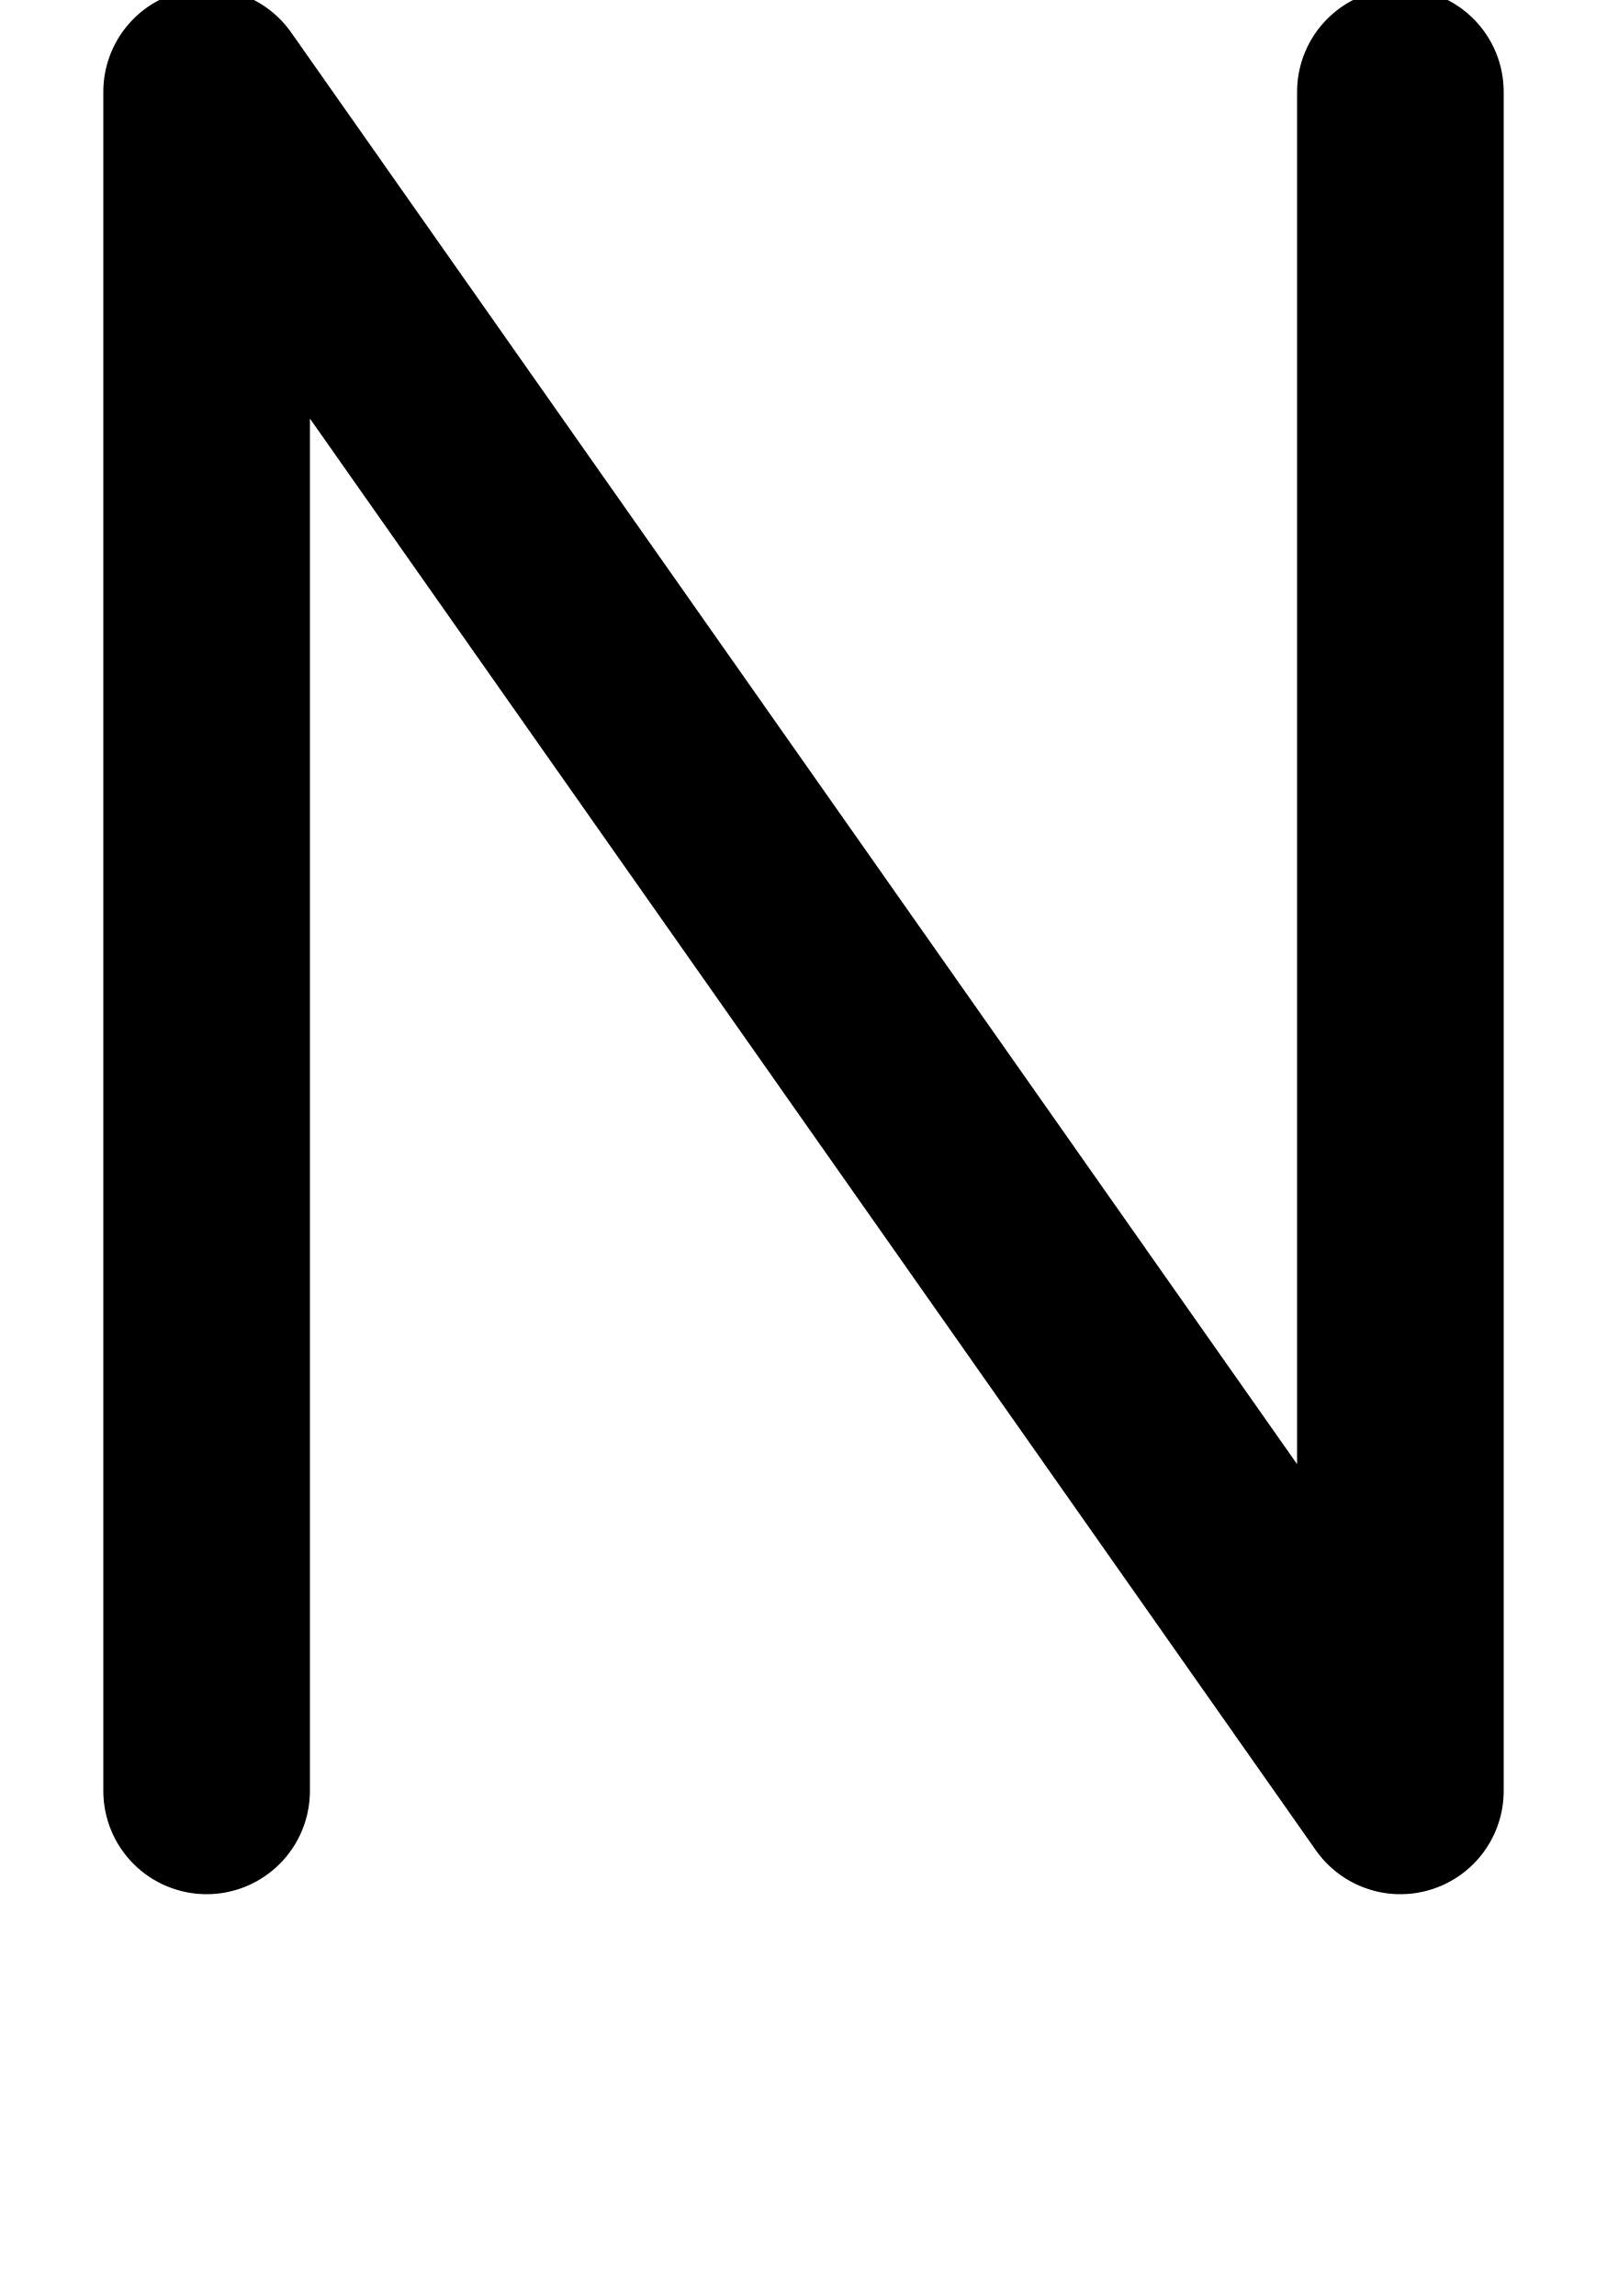
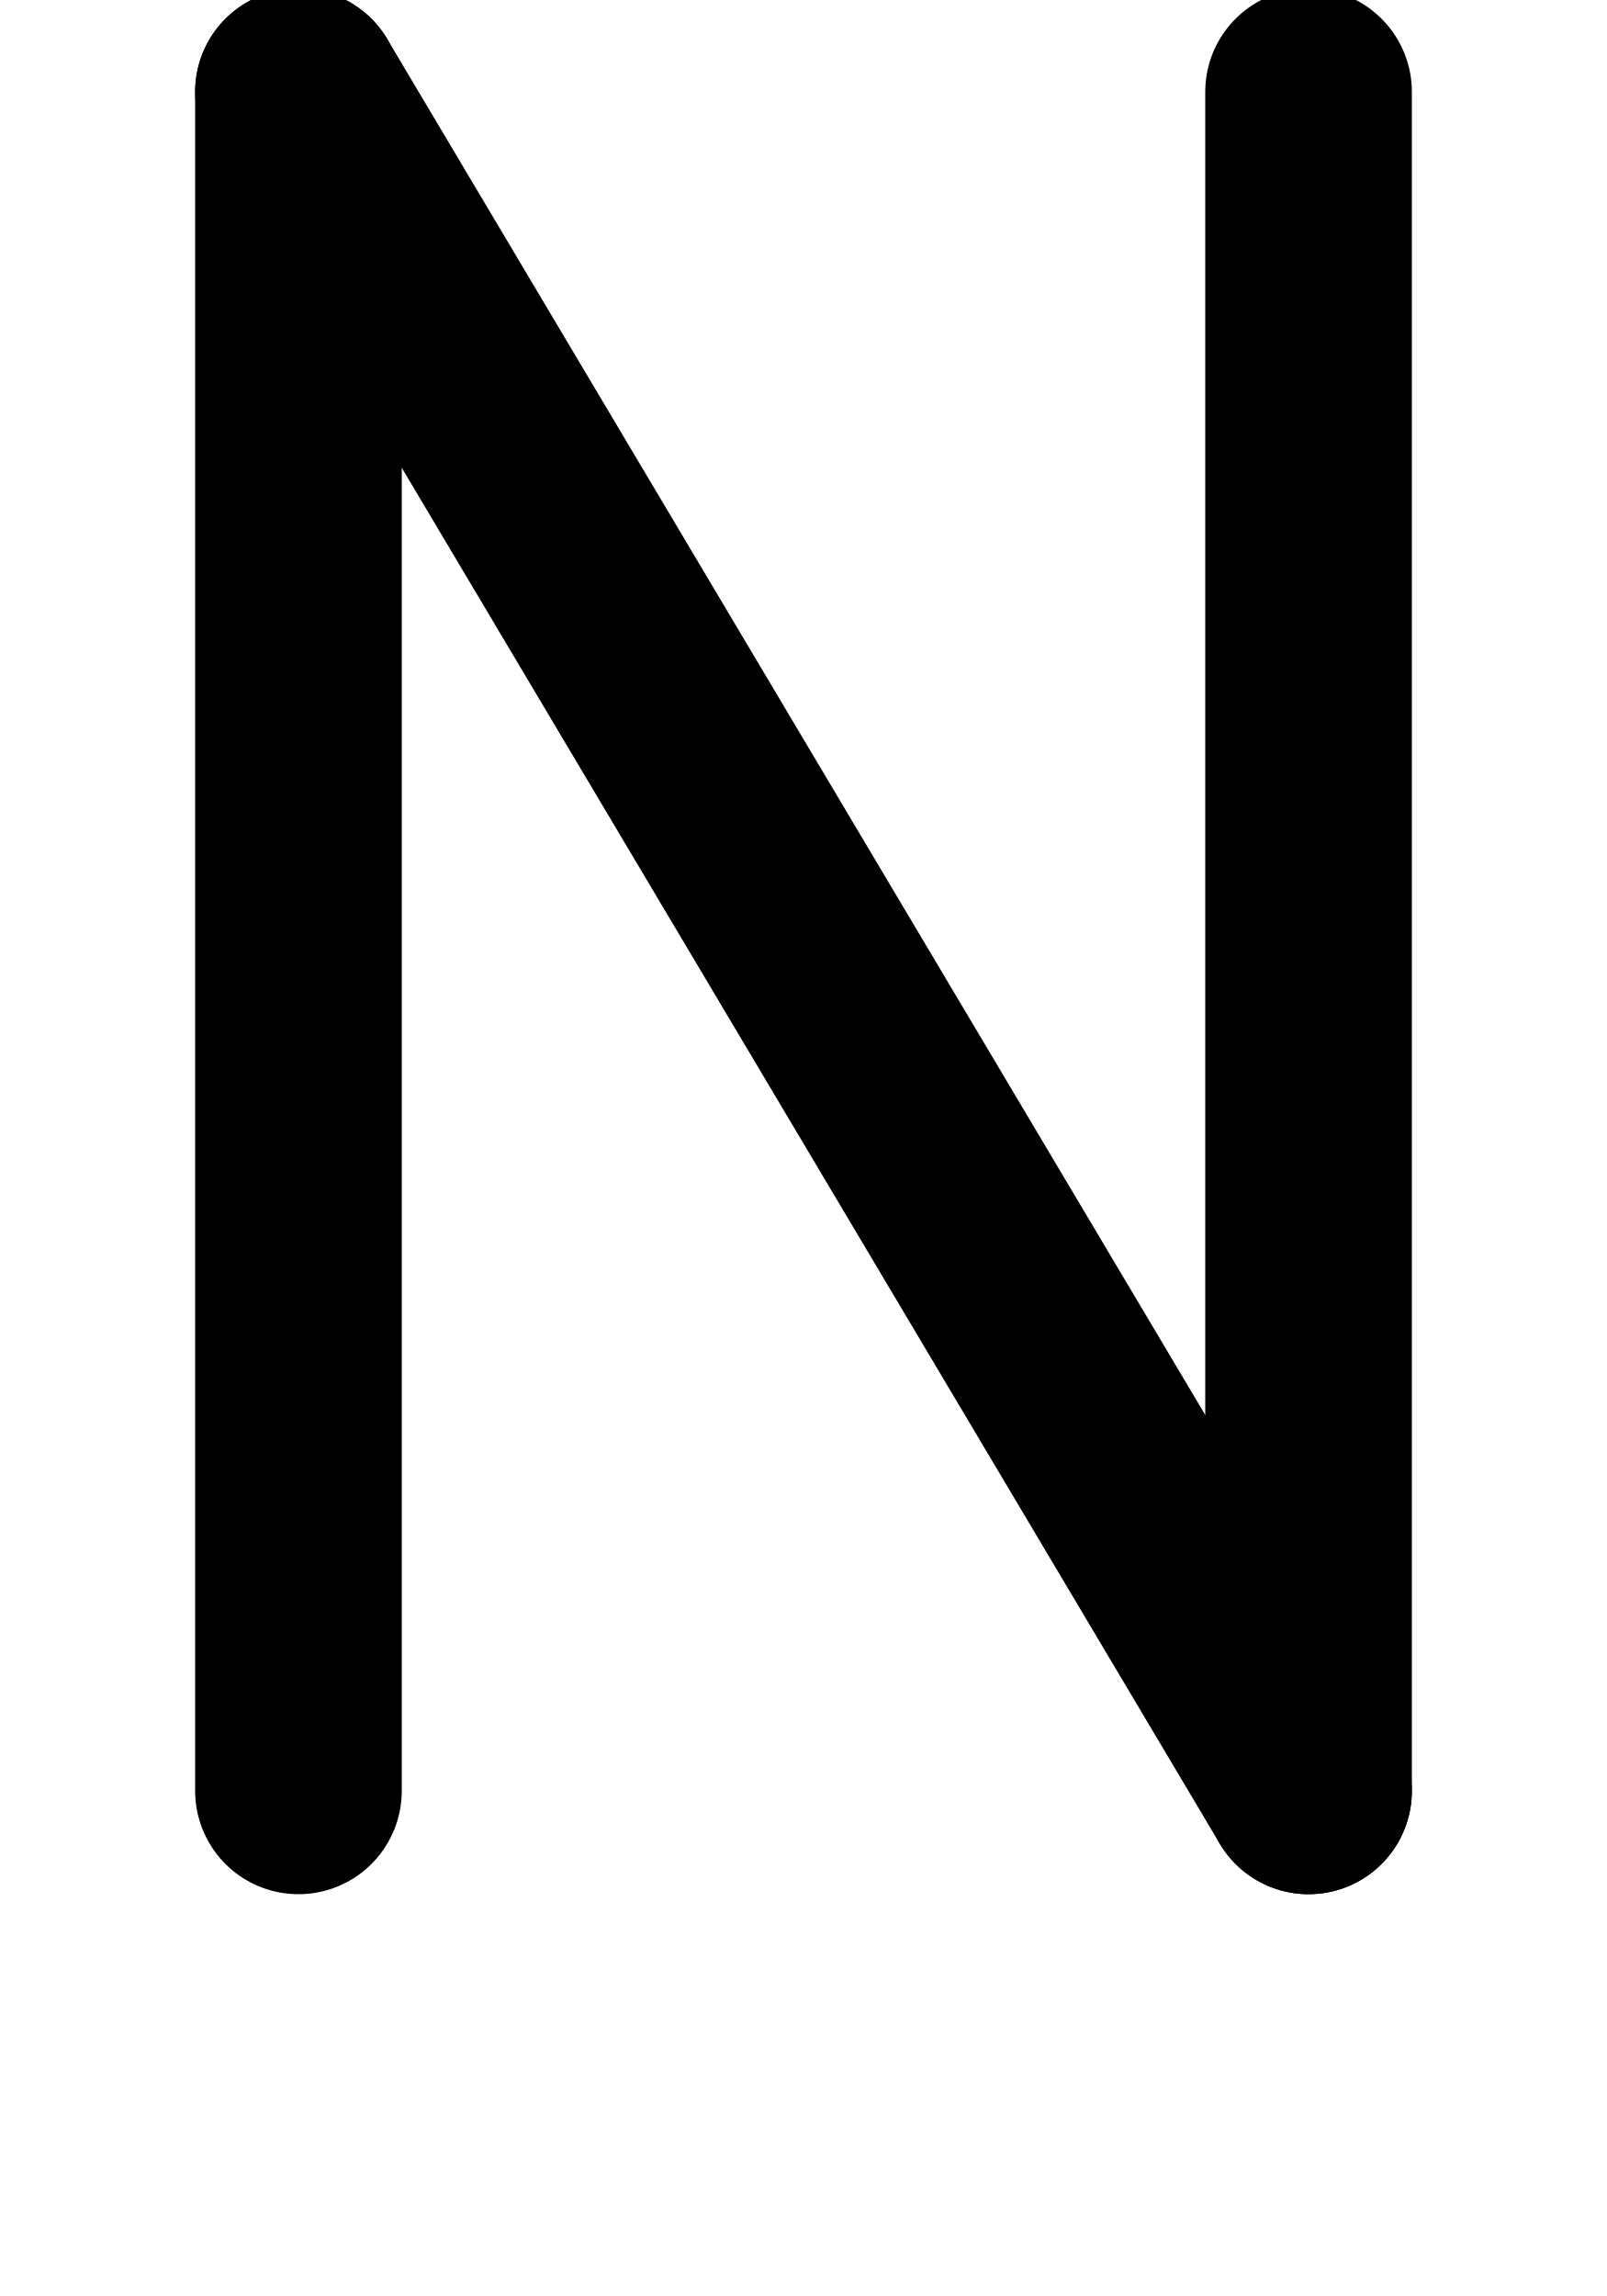
- <svg xmlns="http://www.w3.org/2000/svg" viewBox="0 0 700.000 1000.000">
-   <path d="M 45.014,39.424 L 45.015,38.848 L 45.041,38.320 L 45.054,37.792 L 45.097,37.218 L 45.125,36.642 L 45.178,36.116 L 45.217,35.589 L 45.287,35.018 L 45.344,34.444 L 45.422,33.922 L 45.487,33.397 L 45.586,32.830 L 45.671,32.260 L 45.774,31.742 L 45.865,31.221 L 45.991,30.659 L 46.104,30.094 L 46.233,29.582 L 46.349,29.066 L 46.502,28.511 L 46.643,27.952 L 46.797,27.447 L 46.938,26.937 L 47.118,26.390 L 47.286,25.839 L 47.465,25.342 L 47.631,24.840 L 47.838,24.303 L 48.032,23.760 L 48.235,23.272 L 48.425,22.779 L 48.659,22.253 L 48.880,21.721 L 49.106,21.243 L 49.320,20.760 L 49.579,20.246 L 49.826,19.725 L 50.076,19.259 L 50.314,18.787 L 50.597,18.286 L 50.870,17.778 L 51.142,17.325 L 51.402,16.865 L 51.710,16.379 L 52.007,15.885 L 52.301,15.446 L 52.584,14.999 L 52.916,14.528 L 53.236,14.050 L 53.551,13.626 L 53.856,13.194 L 54.210,12.739 L 54.554,12.277 L 54.889,11.869 L 55.215,11.452 L 55.591,11.016 L 55.957,10.571 L 56.312,10.180 L 56.657,9.780 L 57.054,9.363 L 57.442,8.936 L 57.816,8.563 L 58.180,8.180 L 58.597,7.783 L 59.005,7.376 L 59.397,7.022 L 59.780,6.657 L 60.216,6.281 L 60.643,5.895 L 61.052,5.560 L 61.452,5.215 L 61.906,4.860 L 62.352,4.495 L 62.777,4.181 L 63.194,3.856 L 63.664,3.524 L 64.127,3.181 L 64.567,2.888 L 64.999,2.584 L 65.486,2.276 L 65.965,1.956 L 66.419,1.685 L 66.865,1.402 L 67.367,1.118 L 67.861,0.823 L 68.327,0.574 L 68.787,0.314 L 69.302,0.055 L 69.810,-0.216 L 70.288,-0.442 L 70.760,-0.680 L 71.287,-0.913 L 71.808,-1.159 L 72.296,-1.360 L 72.779,-1.575 L 73.317,-1.782 L 73.849,-2.002 L 74.347,-2.179 L 74.840,-2.369 L 75.387,-2.550 L 75.929,-2.744 L 76.435,-2.897 L 76.937,-3.062 L 77.492,-3.216 L 78.044,-3.383 L 78.557,-3.510 L 79.066,-3.651 L 79.628,-3.778 L 80.187,-3.917 L 80.705,-4.020 L 81.221,-4.135 L 81.788,-4.234 L 82.353,-4.346 L 82.876,-4.423 L 83.397,-4.513 L 83.969,-4.583 L 84.539,-4.667 L 85.065,-4.719 L 85.589,-4.783 L 86.164,-4.826 L 86.737,-4.882 L 87.265,-4.907 L 87.792,-4.946 L 88.368,-4.960 L 88.943,-4.988 L 89.472,-4.987 L 90.000,-5.000 L 90.576,-4.986 L 91.152,-4.985 L 91.680,-4.959 L 92.208,-4.946 L 92.782,-4.903 L 93.358,-4.875 L 93.884,-4.822 L 94.411,-4.783 L 94.982,-4.713 L 95.556,-4.656 L 96.078,-4.578 L 96.603,-4.513 L 97.170,-4.414 L 97.740,-4.329 L 98.258,-4.226 L 98.779,-4.135 L 99.341,-4.009 L 99.906,-3.896 L 100.418,-3.767 L 100.934,-3.651 L 101.489,-3.498 L 102.048,-3.357 L 102.553,-3.203 L 103.063,-3.062 L 103.610,-2.882 L 104.161,-2.714 L 104.658,-2.535 L 105.160,-2.369 L 105.697,-2.162 L 106.240,-1.968 L 106.728,-1.765 L 107.221,-1.575 L 107.747,-1.341 L 108.279,-1.120 L 108.757,-0.894 L 109.240,-0.680 L 109.754,-0.421 L 110.275,-0.174 L 110.741,0.076 L 111.213,0.314 L 111.714,0.597 L 112.222,0.870 L 112.675,1.142 L 113.135,1.402 L 113.621,1.710 L 114.115,2.007 L 114.554,2.301 L 115.001,2.584 L 115.472,2.916 L 115.950,3.236 L 116.374,3.551 L 116.806,3.856 L 117.261,4.210 L 117.723,4.554 L 118.131,4.889 L 118.548,5.215 L 118.984,5.591 L 119.429,5.957 L 119.820,6.312 L 120.220,6.657 L 120.637,7.054 L 121.064,7.442 L 121.437,7.816 L 121.820,8.180 L 122.217,8.597 L 122.624,9.005 L 122.978,9.397 L 123.343,9.780 L 123.719,10.216 L 124.105,10.643 L 124.440,11.052 L 124.785,11.452 L 125.140,11.906 L 125.505,12.352 L 125.819,12.777 L 126.144,13.194 L 126.476,13.664 L 126.819,14.127 L 565.000,637.693 L 565.000,40.000 L 565.054,37.792 L 565.217,35.589 L 565.487,33.397 L 565.865,31.221 L 566.349,29.066 L 566.938,26.937 L 567.631,24.840 L 568.425,22.779 L 569.320,20.760 L 570.314,18.787 L 571.402,16.865 L 572.584,14.999 L 573.856,13.194 L 575.215,11.452 L 576.657,9.780 L 578.180,8.180 L 579.780,6.657 L 581.452,5.215 L 583.194,3.856 L 584.999,2.584 L 586.865,1.402 L 588.787,0.314 L 590.760,-0.680 L 592.779,-1.575 L 594.840,-2.369 L 596.937,-3.062 L 599.066,-3.651 L 601.221,-4.135 L 603.397,-4.513 L 605.589,-4.783 L 607.792,-4.946 L 610.000,-5.000 L 612.208,-4.946 L 614.411,-4.783 L 616.603,-4.513 L 618.779,-4.135 L 620.934,-3.651 L 623.063,-3.062 L 625.160,-2.369 L 627.221,-1.575 L 629.240,-0.680 L 631.213,0.314 L 633.135,1.402 L 635.001,2.584 L 636.806,3.856 L 638.548,5.215 L 640.220,6.657 L 641.820,8.180 L 643.343,9.780 L 644.785,11.452 L 646.144,13.194 L 647.416,14.999 L 648.598,16.865 L 649.686,18.787 L 650.680,20.760 L 651.575,22.779 L 652.369,24.840 L 653.062,26.937 L 653.651,29.066 L 654.135,31.221 L 654.513,33.397 L 654.783,35.589 L 654.946,37.792 L 655.000,40.000 L 655.000,780.000 L 654.986,780.576 L 654.985,781.152 L 654.959,781.680 L 654.946,782.208 L 654.903,782.782 L 654.875,783.358 L 654.822,783.884 L 654.783,784.411 L 654.713,784.982 L 654.656,785.556 L 654.578,786.078 L 654.513,786.603 L 654.414,787.170 L 654.329,787.740 L 654.226,788.258 L 654.135,788.779 L 654.009,789.341 L 653.896,789.906 L 653.767,790.418 L 653.651,790.934 L 653.498,791.489 L 653.357,792.048 L 653.203,792.553 L 653.062,793.063 L 652.882,793.610 L 652.714,794.161 L 652.535,794.658 L 652.369,795.160 L 652.162,795.697 L 651.968,796.240 L 651.765,796.728 L 651.575,797.221 L 651.341,797.747 L 651.120,798.279 L 650.894,798.757 L 650.680,799.240 L 650.421,799.754 L 650.174,800.275 L 649.924,800.741 L 649.686,801.213 L 649.403,801.714 L 649.130,802.222 L 648.858,802.675 L 648.598,803.135 L 648.290,803.621 L 647.993,804.115 L 647.699,804.554 L 647.416,805.001 L 647.084,805.472 L 646.764,805.950 L 646.449,806.374 L 646.144,806.806 L 645.790,807.261 L 645.446,807.723 L 645.111,808.131 L 644.785,808.548 L 644.409,808.984 L 644.043,809.429 L 643.688,809.820 L 643.343,810.220 L 642.946,810.637 L 642.558,811.064 L 642.184,811.437 L 641.820,811.820 L 641.403,812.217 L 640.995,812.624 L 640.603,812.978 L 640.220,813.343 L 639.784,813.719 L 639.357,814.105 L 638.948,814.440 L 638.548,814.785 L 638.094,815.140 L 637.648,815.505 L 637.223,815.819 L 636.806,816.144 L 636.336,816.476 L 635.873,816.819 L 635.433,817.112 L 635.001,817.416 L 634.514,817.724 L 634.035,818.044 L 633.581,818.315 L 633.135,818.598 L 632.633,818.882 L 632.139,819.177 L 631.673,819.426 L 631.213,819.686 L 630.698,819.945 L 630.190,820.216 L 629.712,820.442 L 629.240,820.680 L 628.713,820.913 L 628.192,821.159 L 627.704,821.360 L 627.221,821.575 L 626.683,821.782 L 626.151,822.002 L 625.653,822.179 L 625.160,822.369 L 624.613,822.550 L 624.071,822.744 L 623.565,822.897 L 623.063,823.062 L 622.508,823.216 L 621.956,823.383 L 621.443,823.510 L 620.934,823.651 L 620.372,823.778 L 619.813,823.917 L 619.295,824.020 L 618.779,824.135 L 618.212,824.234 L 617.647,824.346 L 617.124,824.423 L 616.603,824.513 L 616.031,824.583 L 615.461,824.667 L 614.935,824.719 L 614.411,824.783 L 613.836,824.826 L 613.263,824.882 L 612.735,824.907 L 612.208,824.946 L 611.632,824.960 L 611.057,824.988 L 610.528,824.987 L 610.000,825.000 L 609.424,824.986 L 608.848,824.985 L 608.320,824.959 L 607.792,824.946 L 607.218,824.903 L 606.642,824.875 L 606.116,824.822 L 605.589,824.783 L 605.018,824.713 L 604.444,824.656 L 603.922,824.578 L 603.397,824.513 L 602.830,824.414 L 602.260,824.329 L 601.742,824.226 L 601.221,824.135 L 600.659,824.009 L 600.094,823.896 L 599.582,823.767 L 599.066,823.651 L 598.511,823.498 L 597.952,823.357 L 597.447,823.203 L 596.937,823.062 L 596.390,822.882 L 595.839,822.714 L 595.342,822.535 L 594.840,822.369 L 594.303,822.162 L 593.760,821.968 L 593.272,821.765 L 592.779,821.575 L 592.253,821.341 L 591.721,821.120 L 591.243,820.894 L 590.760,820.680 L 590.246,820.421 L 589.725,820.174 L 589.259,819.924 L 588.787,819.686 L 588.286,819.403 L 587.778,819.130 L 587.325,818.858 L 586.865,818.598 L 586.379,818.290 L 585.885,817.993 L 585.446,817.699 L 584.999,817.416 L 584.528,817.084 L 584.050,816.764 L 583.626,816.449 L 583.194,816.144 L 582.739,815.790 L 582.277,815.446 L 581.869,815.111 L 581.452,814.785 L 581.016,814.409 L 580.571,814.043 L 580.180,813.688 L 579.780,813.343 L 579.363,812.946 L 578.936,812.558 L 578.563,812.184 L 578.180,811.820 L 577.783,811.403 L 577.376,810.995 L 577.022,810.603 L 576.657,810.220 L 576.281,809.784 L 575.895,809.357 L 575.560,808.948 L 575.215,808.548 L 574.860,808.094 L 574.495,807.648 L 574.181,807.223 L 573.856,806.806 L 573.524,806.336 L 573.181,805.873 L 135.000,182.307 L 135.000,780.000 L 134.946,782.208 L 134.783,784.411 L 134.513,786.603 L 134.135,788.779 L 133.651,790.934 L 133.062,793.063 L 132.369,795.160 L 131.575,797.221 L 130.680,799.240 L 129.686,801.213 L 128.598,803.135 L 127.416,805.001 L 126.144,806.806 L 124.785,808.548 L 123.343,810.220 L 121.820,811.820 L 120.220,813.343 L 118.548,814.785 L 116.806,816.144 L 115.001,817.416 L 113.135,818.598 L 111.213,819.686 L 109.240,820.680 L 107.221,821.575 L 105.160,822.369 L 103.063,823.062 L 100.934,823.651 L 98.779,824.135 L 96.603,824.513 L 94.411,824.783 L 92.208,824.946 L 90.000,825.000 L 87.792,824.946 L 85.589,824.783 L 83.397,824.513 L 81.221,824.135 L 79.066,823.651 L 76.937,823.062 L 74.840,822.369 L 72.779,821.575 L 70.760,820.680 L 68.787,819.686 L 66.865,818.598 L 64.999,817.416 L 63.194,816.144 L 61.452,814.785 L 59.780,813.343 L 58.180,811.820 L 56.657,810.220 L 55.215,808.548 L 53.856,806.806 L 52.584,805.001 L 51.402,803.135 L 50.314,801.213 L 49.320,799.240 L 48.425,797.221 L 47.631,795.160 L 46.938,793.063 L 46.349,790.934 L 45.865,788.779 L 45.487,786.603 L 45.217,784.411 L 45.054,782.208 L 45.000,780.000 L 45.000,40.000 L 45.014,39.424 Z" fill="black" fill-rule="evenodd" />
+ <svg xmlns="http://www.w3.org/2000/svg" viewBox="0 0 700.000 1000">
+   <path d="M 130.000 780.000 V 40.000" fill="none" stroke="black" stroke-width="90.000" stroke-linecap="round" stroke-linejoin="round" />
+   <path d="M 570.000 780.000 V 40.000" fill="none" stroke="black" stroke-width="90.000" stroke-linecap="round" stroke-linejoin="round" />
+   <path d="M 130.000 40.000 L 570.000 780.000" fill="none" stroke="black" stroke-width="90.000" stroke-linecap="round" stroke-linejoin="round" />
</svg>
